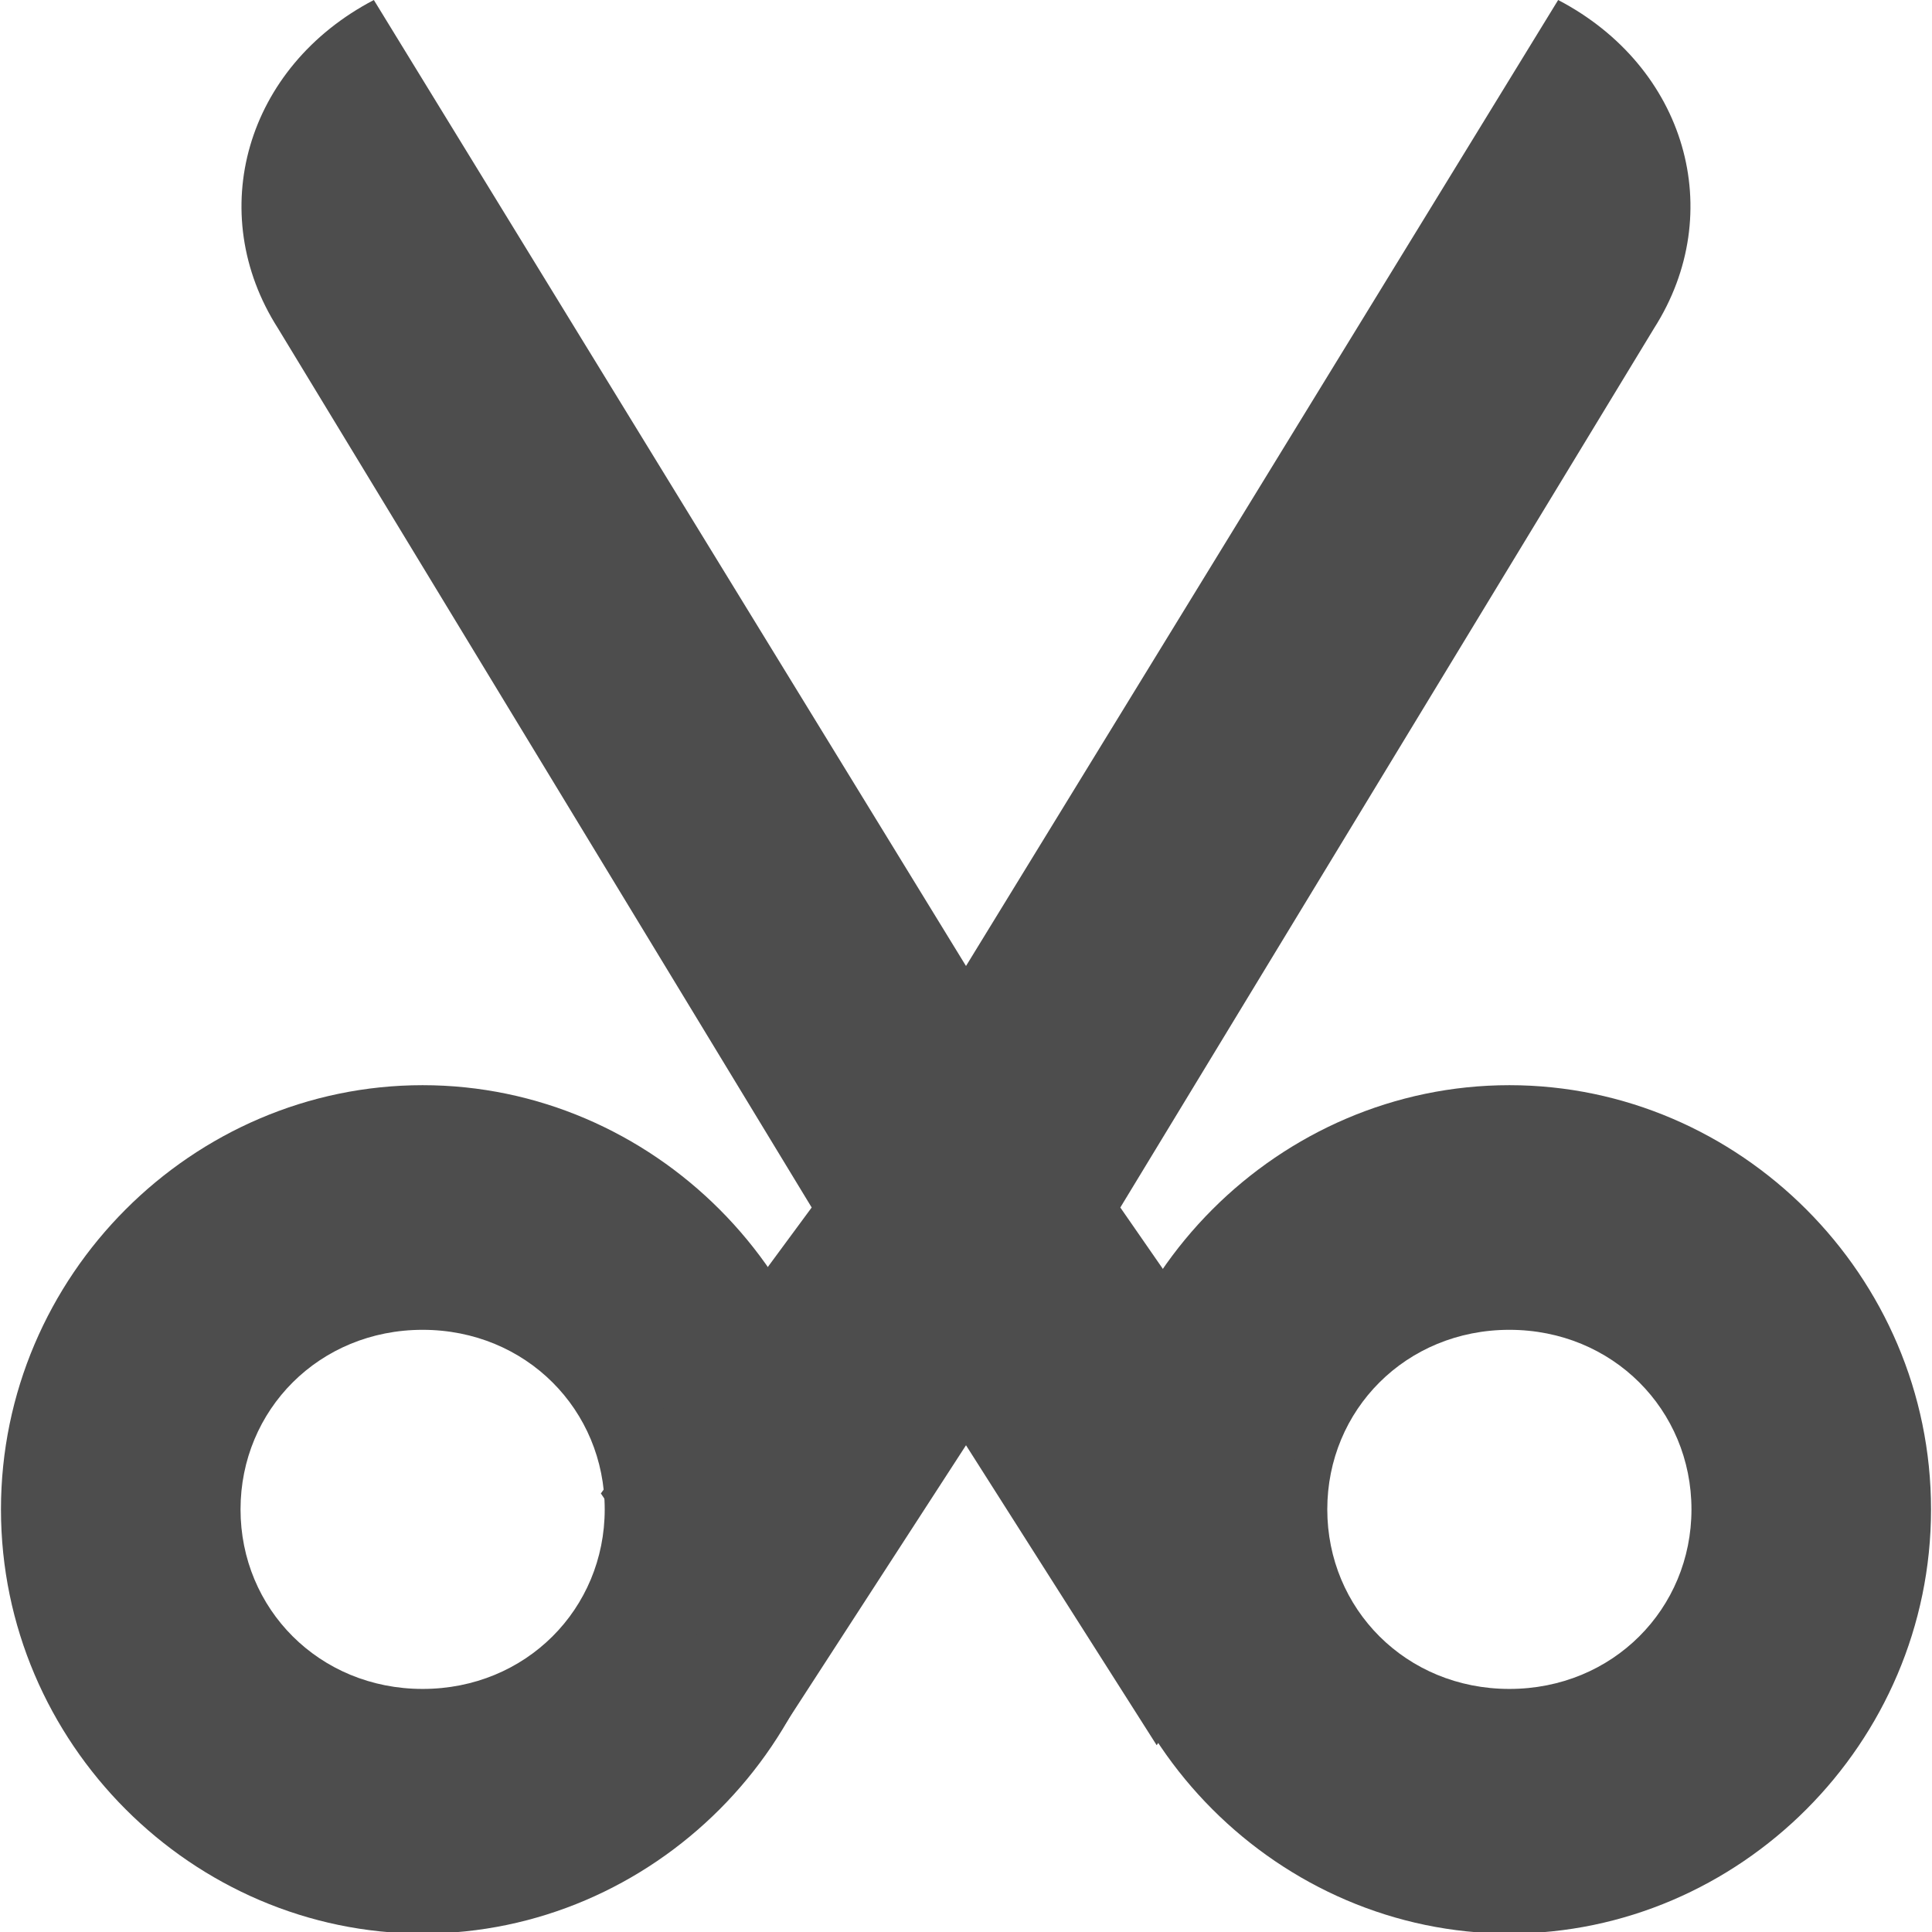
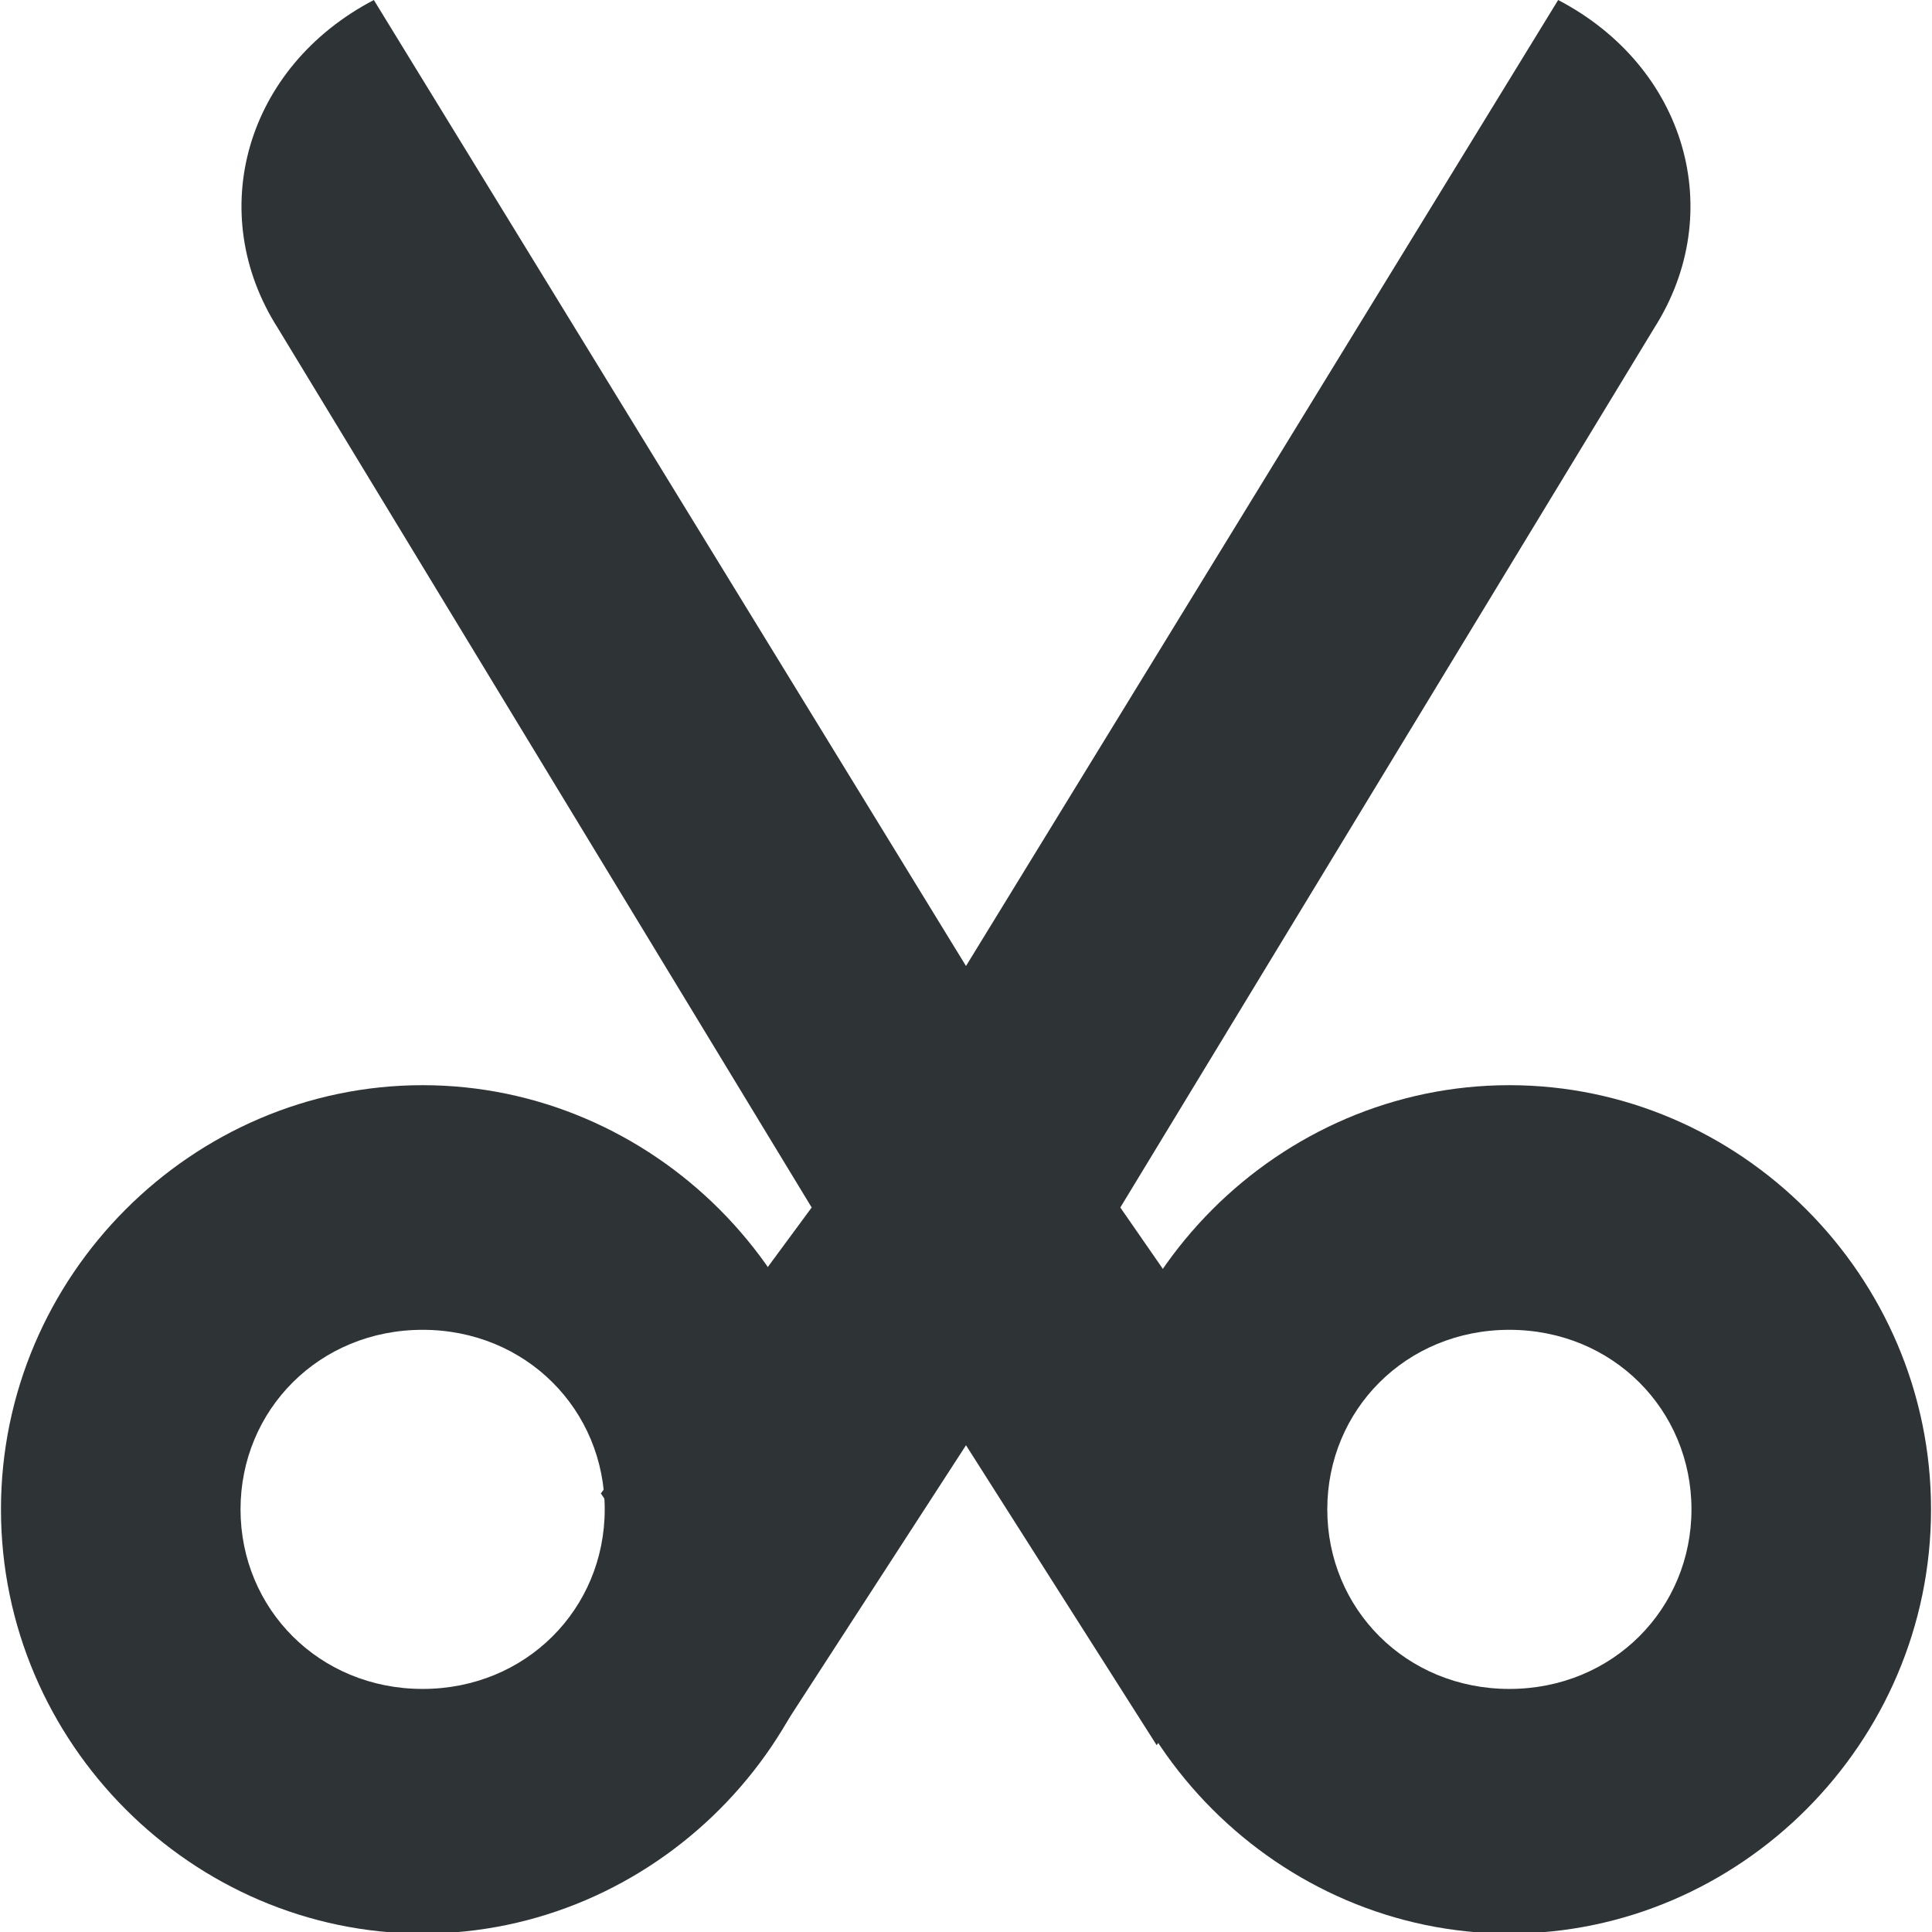
<svg xmlns="http://www.w3.org/2000/svg" id="svg7384" version="1.1" height="16" width="16">
  <defs id="defs7386" />
  <g transform="translate(-40,-668)" id="layer9" style="display:inline" />
  <g transform="translate(-40,-668)" id="layer10" />
  <g transform="translate(-40,-668)" id="layer11" />
  <g transform="translate(-40,-668)" id="layer12">
-     <path d="m 43.5,676.987 c -1.905,0 -3.492,1.575 -3.492,3.513 0,1.938 1.588,3.513 3.492,3.513 1.905,0 3.492,-1.575 3.492,-3.513 0,-1.938 -1.588,-3.513 -3.492,-3.513 z m 0,2.026 c 0.857,0 1.508,0.664 1.508,1.487 0,0.823 -0.651,1.487 -1.508,1.487 -0.857,0 -1.508,-0.664 -1.508,-1.487 0,-0.823 0.651,-1.487 1.508,-1.487 z" id="path3940" style="font-size:medium;font-style:normal;font-variant:normal;font-weight:normal;font-stretch:normal;text-indent:0;text-align:start;text-decoration:none;line-height:normal;letter-spacing:normal;word-spacing:normal;text-transform:none;direction:ltr;block-progression:tb;writing-mode:lr-tb;text-anchor:start;color:#000000;fill:#4d4d4d;fill-opacity:1;stroke:none;stroke-width:4.8;marker:none;visibility:visible;display:inline;overflow:visible;enable-background:accumulate;font-family:Bitstream Vera Sans;-inkscape-font-specification:Bitstream Vera Sans" />
-     <path d="m 52.5,676.987 c -1.905,0 -3.492,1.575 -3.492,3.513 0,1.938 1.588,3.513 3.492,3.513 1.905,0 3.492,-1.575 3.492,-3.513 0,-1.938 -1.588,-3.513 -3.492,-3.513 z m 0,2.026 c 0.857,0 1.508,0.664 1.508,1.487 0,0.823 -0.651,1.487 -1.508,1.487 -0.857,0 -1.508,-0.664 -1.508,-1.487 0,-0.823 0.651,-1.487 1.508,-1.487 z" id="path3942" style="font-size:medium;font-style:normal;font-variant:normal;font-weight:normal;font-stretch:normal;text-indent:0;text-align:start;text-decoration:none;line-height:normal;letter-spacing:normal;word-spacing:normal;text-transform:none;direction:ltr;block-progression:tb;writing-mode:lr-tb;text-anchor:start;color:#000000;fill:#4d4d4d;fill-opacity:1;stroke:none;stroke-width:4.8;marker:none;visibility:visible;display:inline;overflow:visible;enable-background:accumulate;font-family:Bitstream Vera Sans;-inkscape-font-specification:Bitstream Vera Sans" />
-     <path d="m 43.096,668 c -1.06,0.554 -1.407,1.759 -0.794,2.719 L 46.722,678 l -1.746,2.368 1.414,2.085 1.61,-2.484 1.579,2.484 1.401,-1.997 L 49.278,678 53.698,670.719 C 54.31,669.759 53.964,668.554 52.904,668 L 48,676 43.096,668 z" id="rect4875" style="fill:#4d4d4d;fill-opacity:1;stroke:none" />
+     <path d="m 43.5,676.987 c -1.905,0 -3.492,1.575 -3.492,3.513 0,1.938 1.588,3.513 3.492,3.513 1.905,0 3.492,-1.575 3.492,-3.513 0,-1.938 -1.588,-3.513 -3.492,-3.513 z m 0,2.026 c 0.857,0 1.508,0.664 1.508,1.487 0,0.823 -0.651,1.487 -1.508,1.487 -0.857,0 -1.508,-0.664 -1.508,-1.487 0,-0.823 0.651,-1.487 1.508,-1.487 z" id="path3940" style="font-size:medium;font-style:normal;font-variant:normal;font-weight:normal;font-stretch:normal;text-indent:0;text-align:start;text-decoration:none;line-height:normal;letter-spacing:normal;word-spacing:normal;text-transform:none;direction:ltr;block-progression:tb;writing-mode:lr-tb;text-anchor:start;color:#000000;fill:#2e3436;fill-opacity:1;stroke:none;stroke-width:4.8;marker:none;visibility:visible;display:inline;overflow:visible;enable-background:accumulate;font-family:Bitstream Vera Sans;-inkscape-font-specification:Bitstream Vera Sans" />
+     <path d="m 52.5,676.987 c -1.905,0 -3.492,1.575 -3.492,3.513 0,1.938 1.588,3.513 3.492,3.513 1.905,0 3.492,-1.575 3.492,-3.513 0,-1.938 -1.588,-3.513 -3.492,-3.513 z m 0,2.026 c 0.857,0 1.508,0.664 1.508,1.487 0,0.823 -0.651,1.487 -1.508,1.487 -0.857,0 -1.508,-0.664 -1.508,-1.487 0,-0.823 0.651,-1.487 1.508,-1.487 z" id="path3942" style="font-size:medium;font-style:normal;font-variant:normal;font-weight:normal;font-stretch:normal;text-indent:0;text-align:start;text-decoration:none;line-height:normal;letter-spacing:normal;word-spacing:normal;text-transform:none;direction:ltr;block-progression:tb;writing-mode:lr-tb;text-anchor:start;color:#000000;fill:#2e3436;fill-opacity:1;stroke:none;stroke-width:4.8;marker:none;visibility:visible;display:inline;overflow:visible;enable-background:accumulate;font-family:Bitstream Vera Sans;-inkscape-font-specification:Bitstream Vera Sans" />
+     <path d="m 43.096,668 c -1.06,0.554 -1.407,1.759 -0.794,2.719 L 46.722,678 l -1.746,2.368 1.414,2.085 1.61,-2.484 1.579,2.484 1.401,-1.997 L 49.278,678 53.698,670.719 C 54.31,669.759 53.964,668.554 52.904,668 L 48,676 43.096,668 z" id="rect4875" style="fill:#2e3436;fill-opacity:1;stroke:none" />
  </g>
  <g transform="translate(-40,-668)" id="layer13" />
  <g transform="translate(-40,-668)" id="layer14" />
  <g transform="translate(-40,-668)" id="layer15" style="display:inline" />
</svg>
